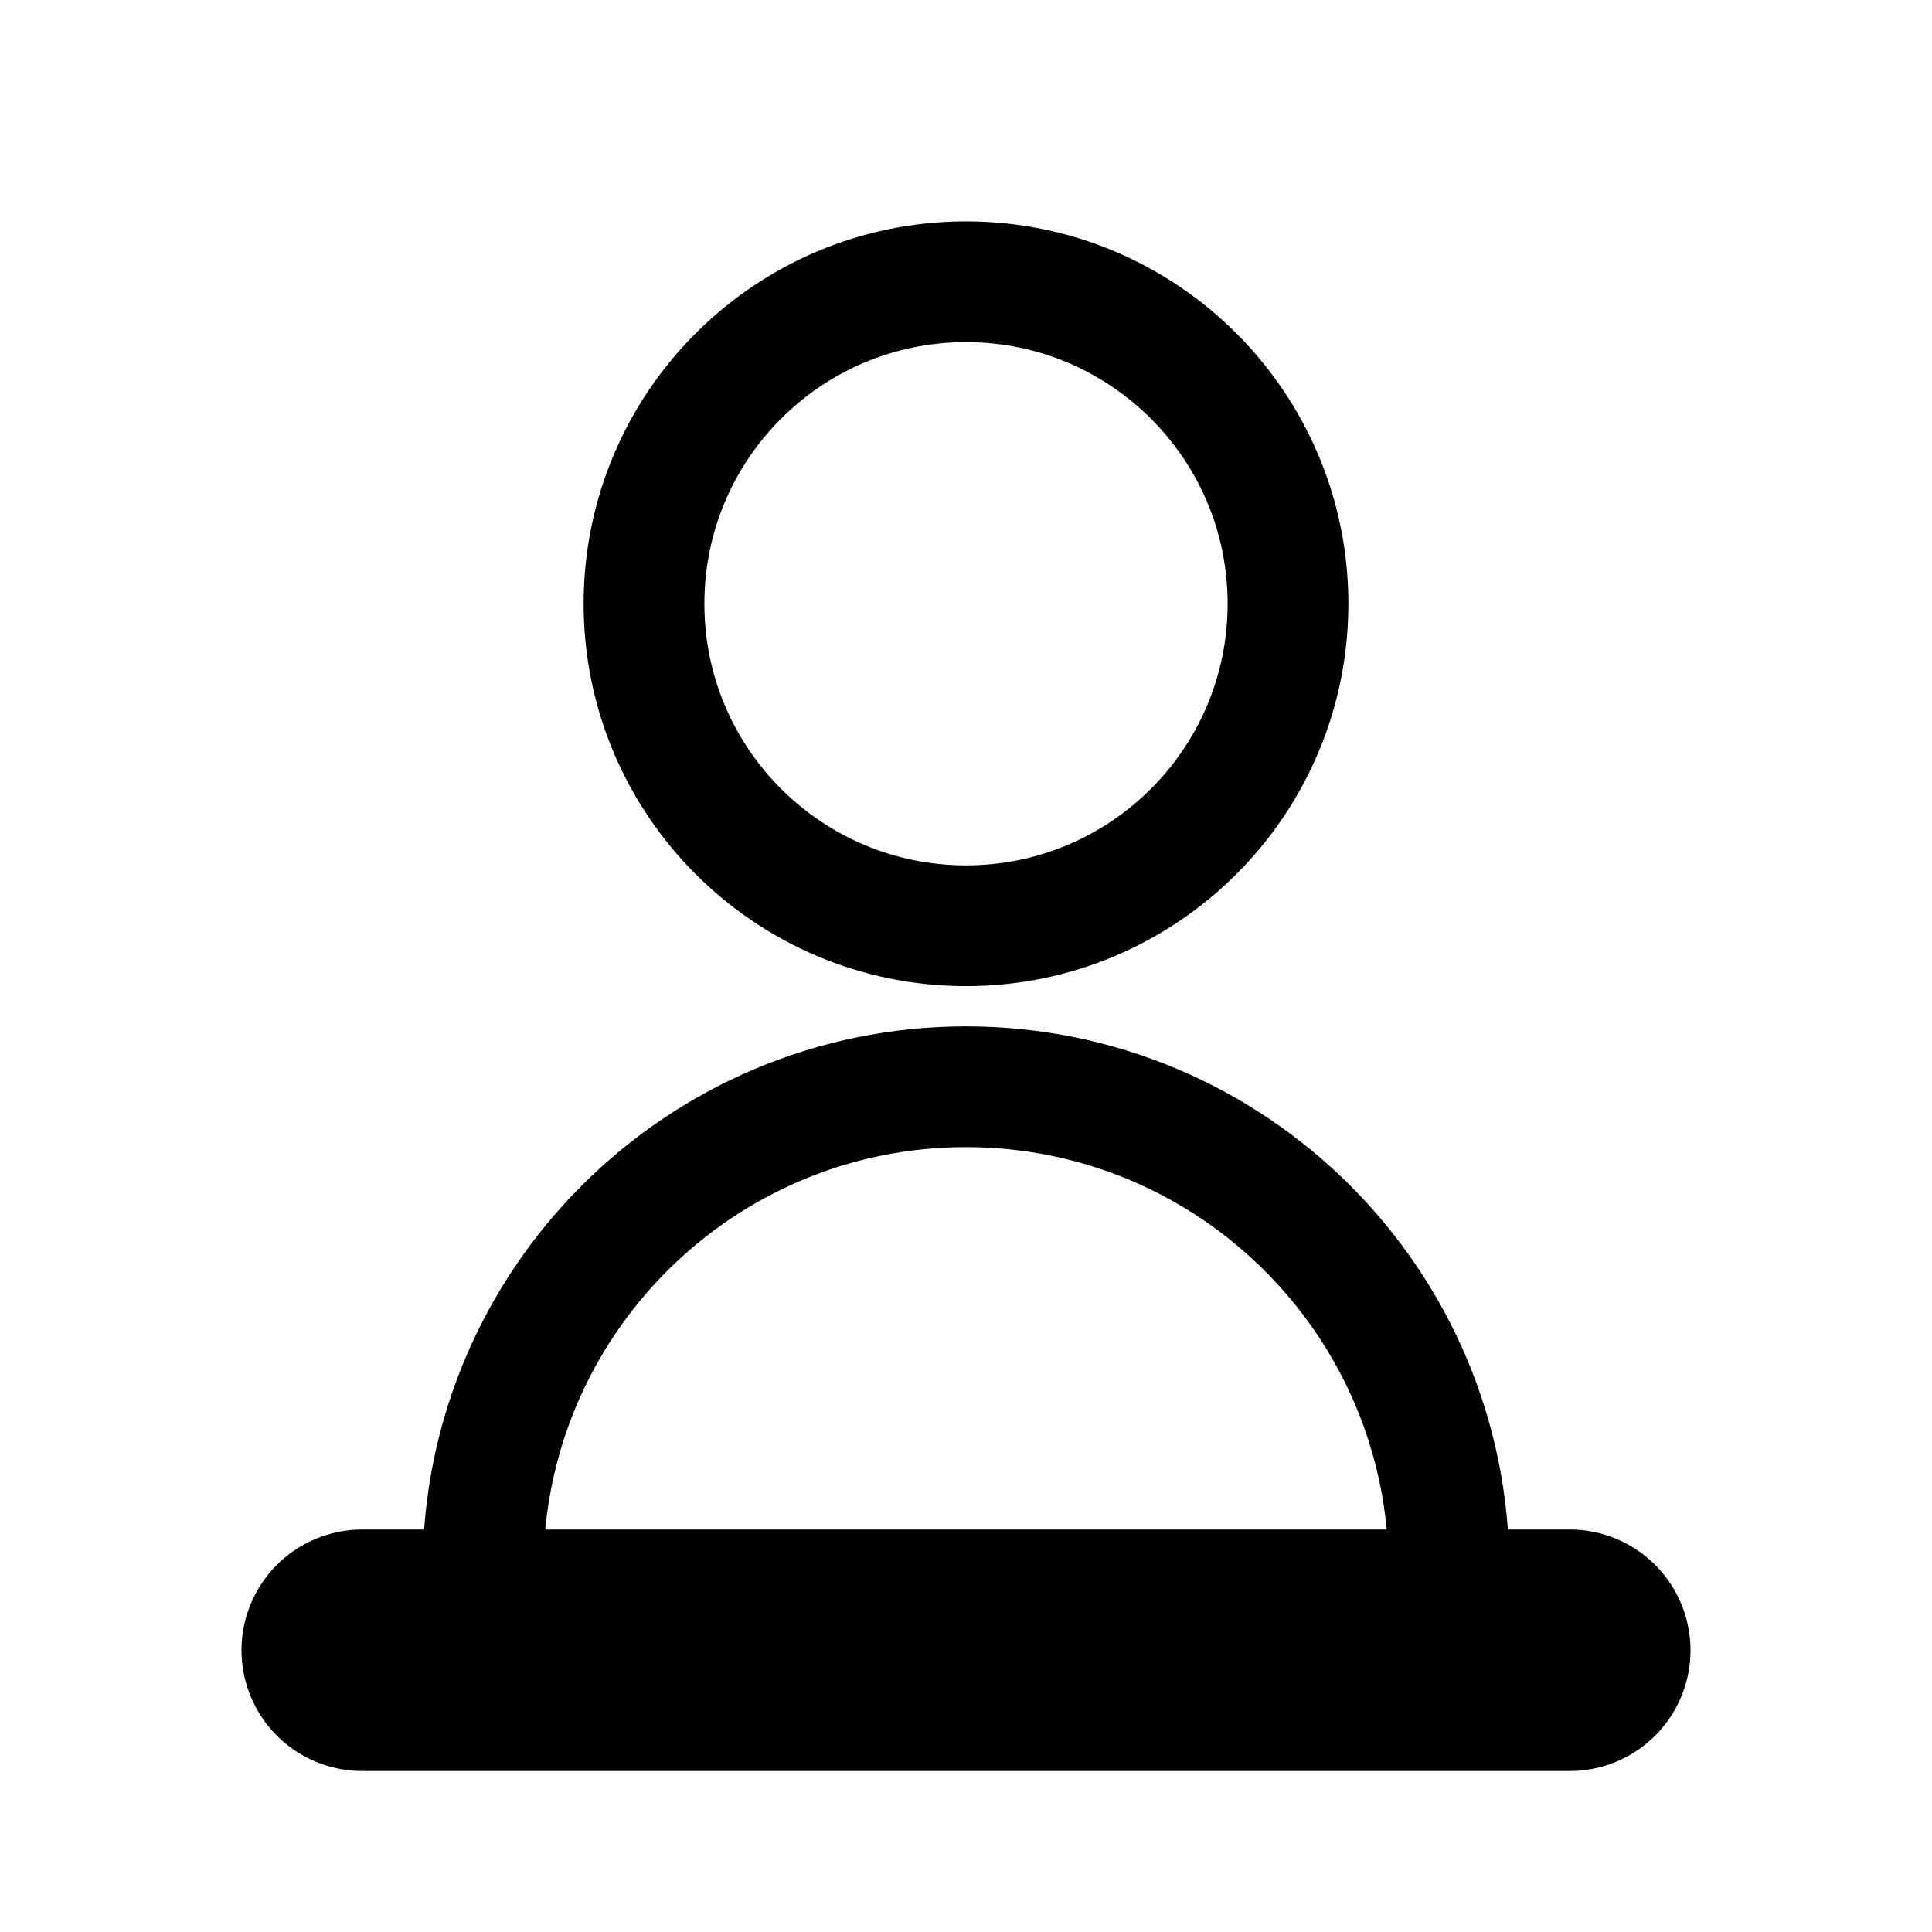
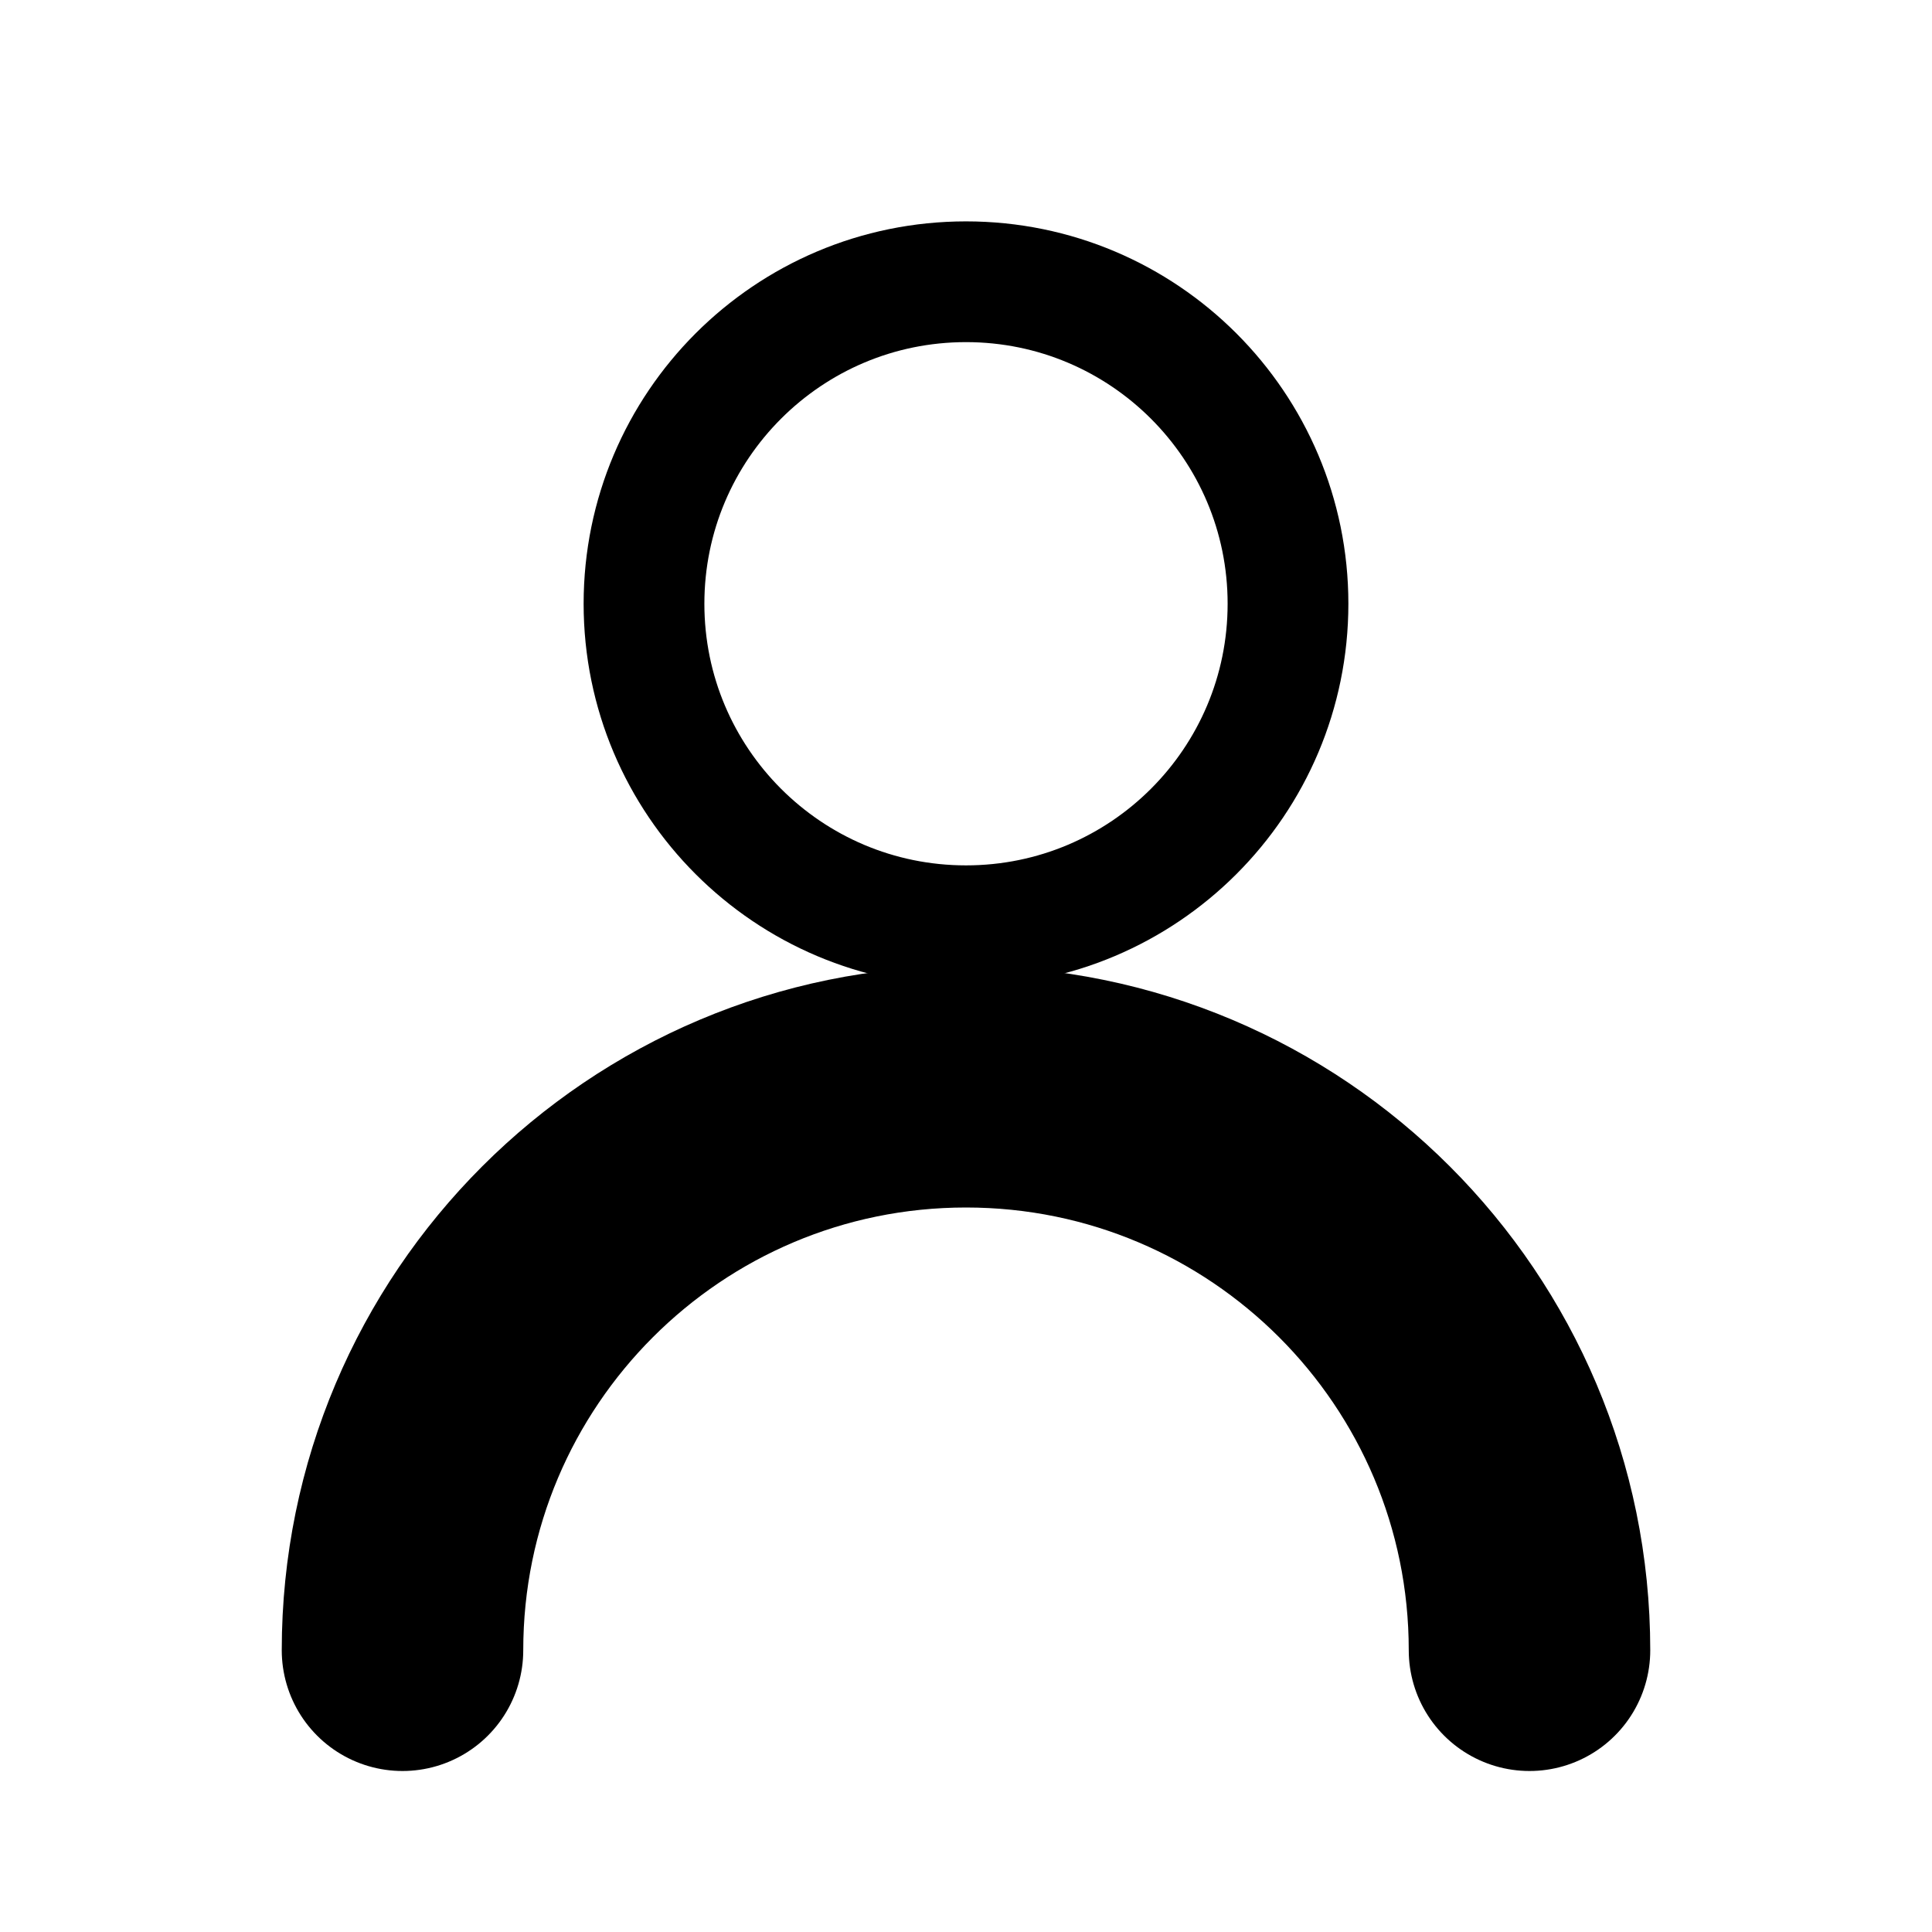
<svg xmlns="http://www.w3.org/2000/svg" fill="none" class="icon icon-account" viewBox="0 0 24 24" aria-hidden="true" focusable="false">
  <path stroke="currentColor" stroke-width="1.5" stroke-linecap="round" stroke-linejoin="round" d="M16 7.5a4 4 0 1 1-8 0 4 4 0 0 1 8 0Z" />
-   <path stroke="currentColor" stroke-width="1.5" stroke-linecap="round" stroke-linejoin="round" d="M6 19.5a6 6 0 0 1 12 0" />
-   <path stroke="currentColor" stroke-width="3" stroke-linecap="round" stroke-linejoin="round" d="M4.5 20.5h15" />
+   <path stroke="currentColor" stroke-width="3" stroke-linecap="round" stroke-linejoin="round" d="M5 20.5a7 7 0 0 1 14 0" />
</svg>
